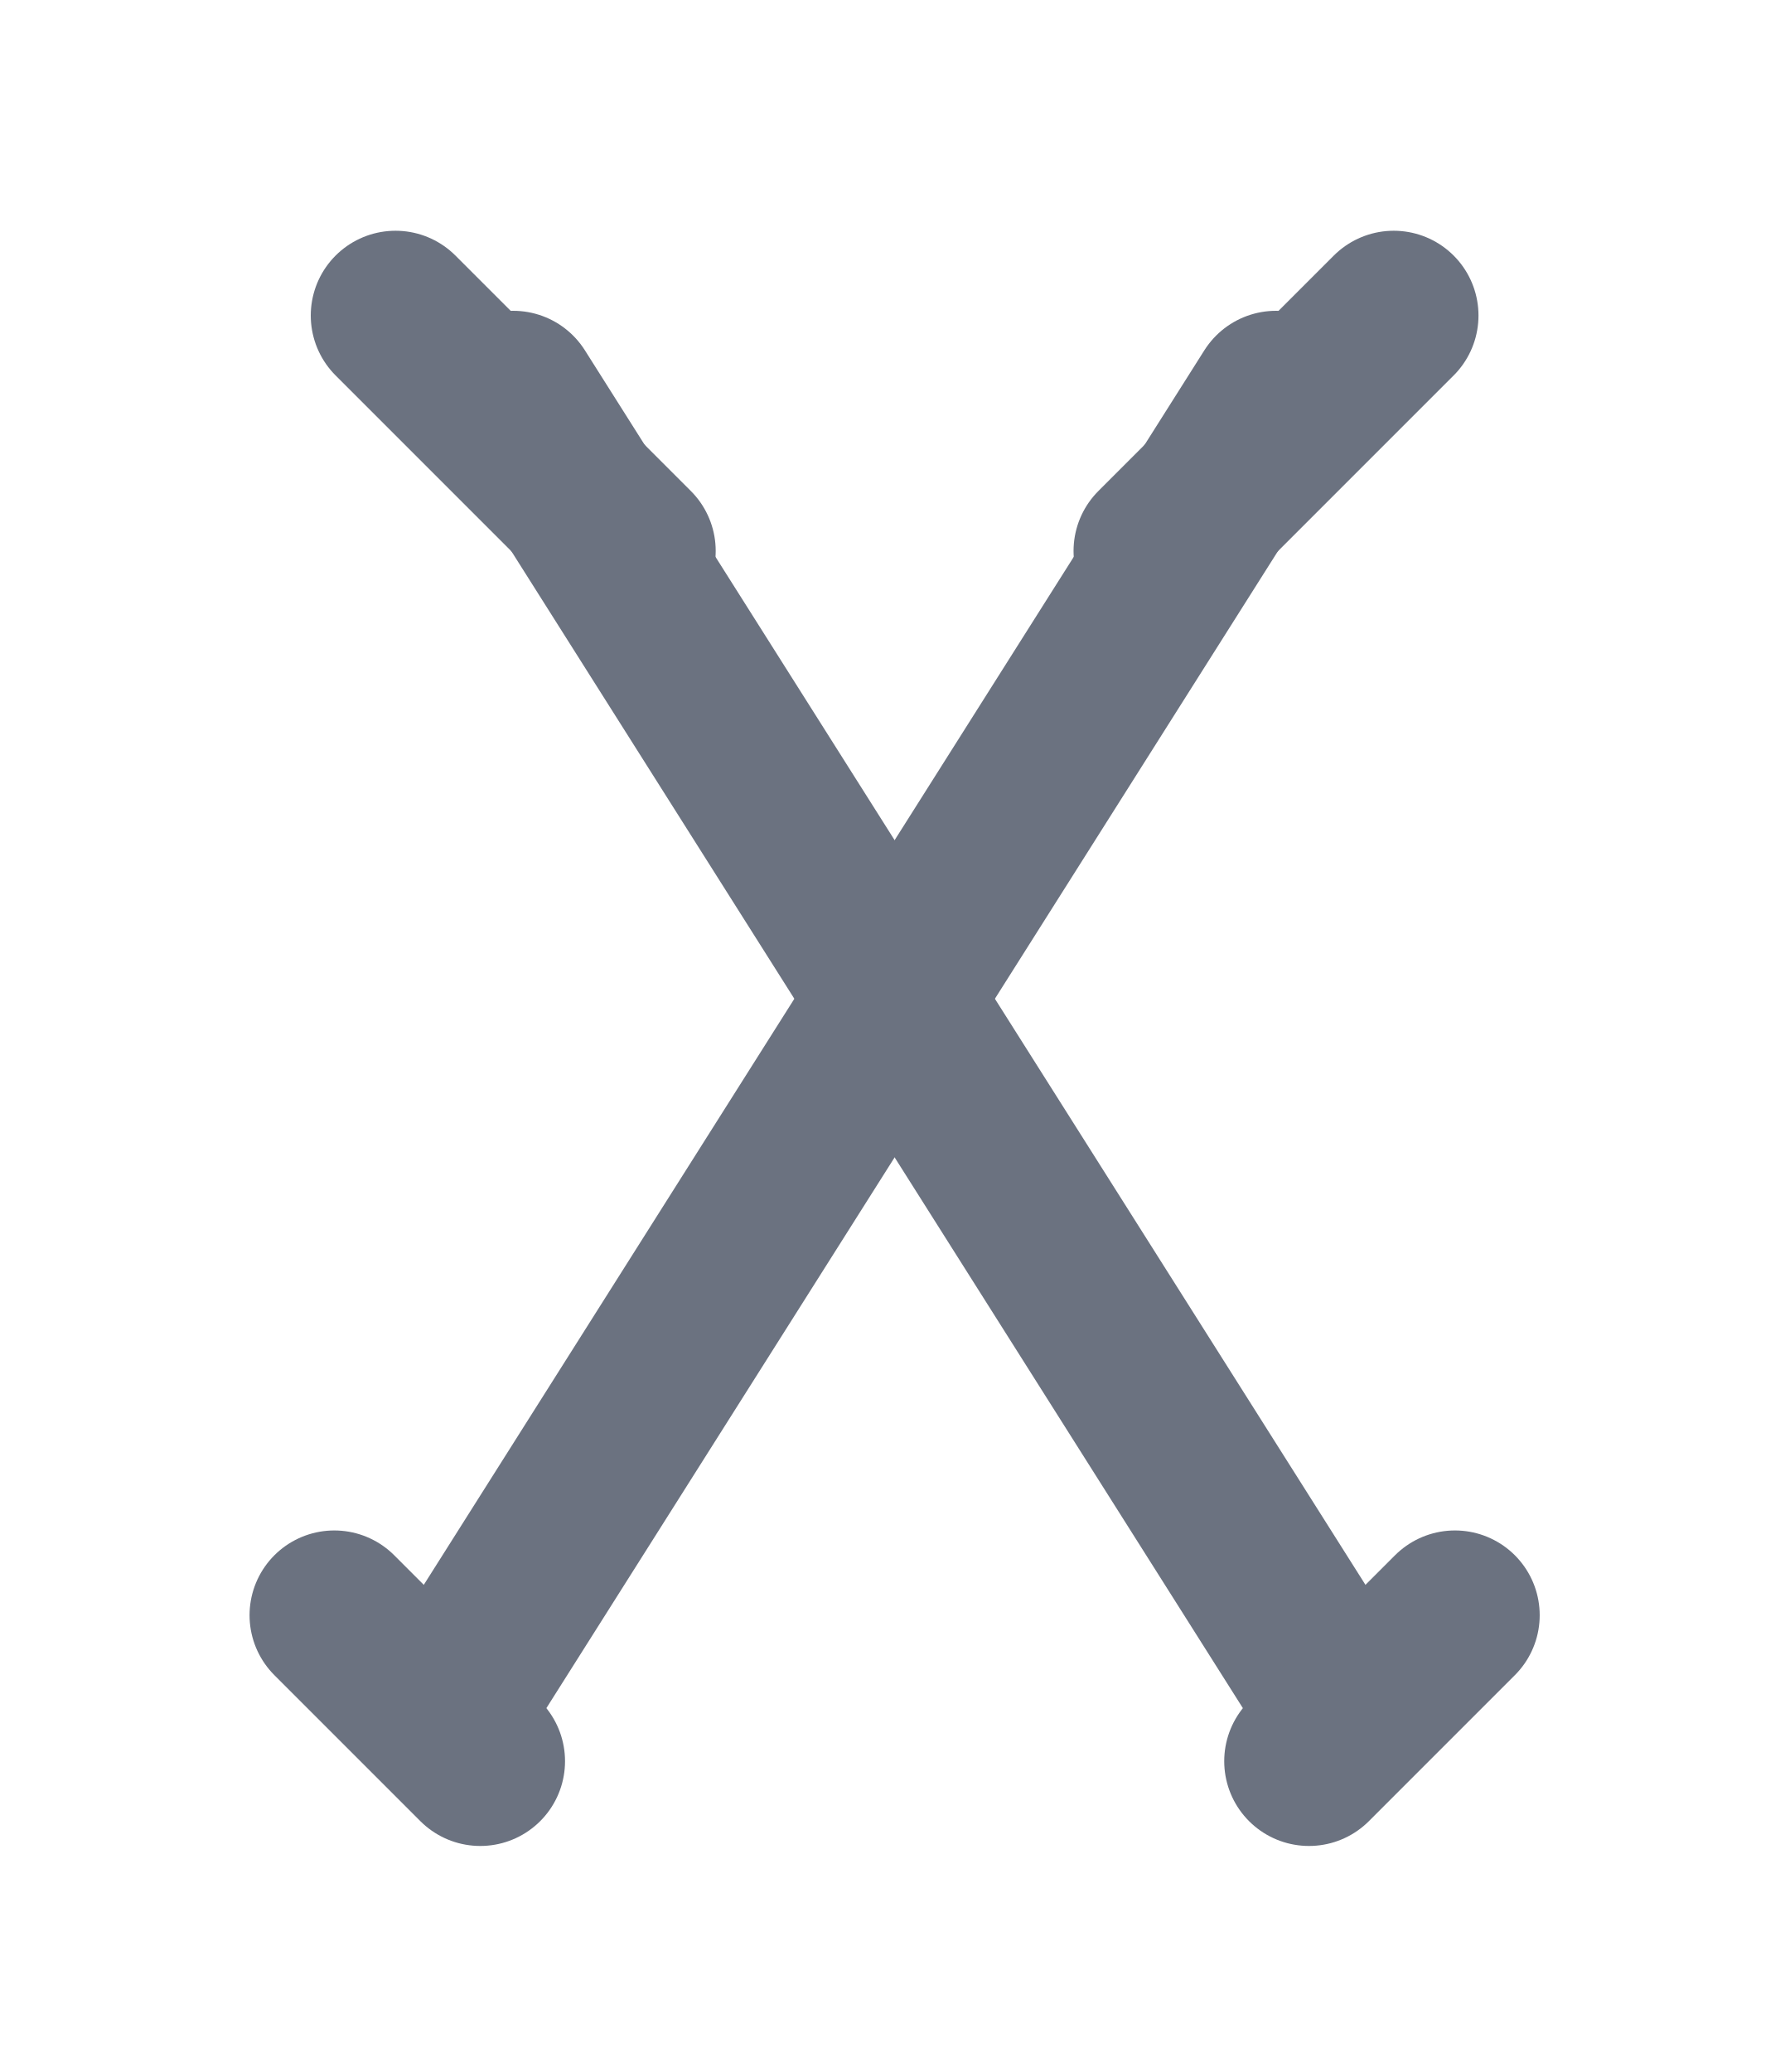
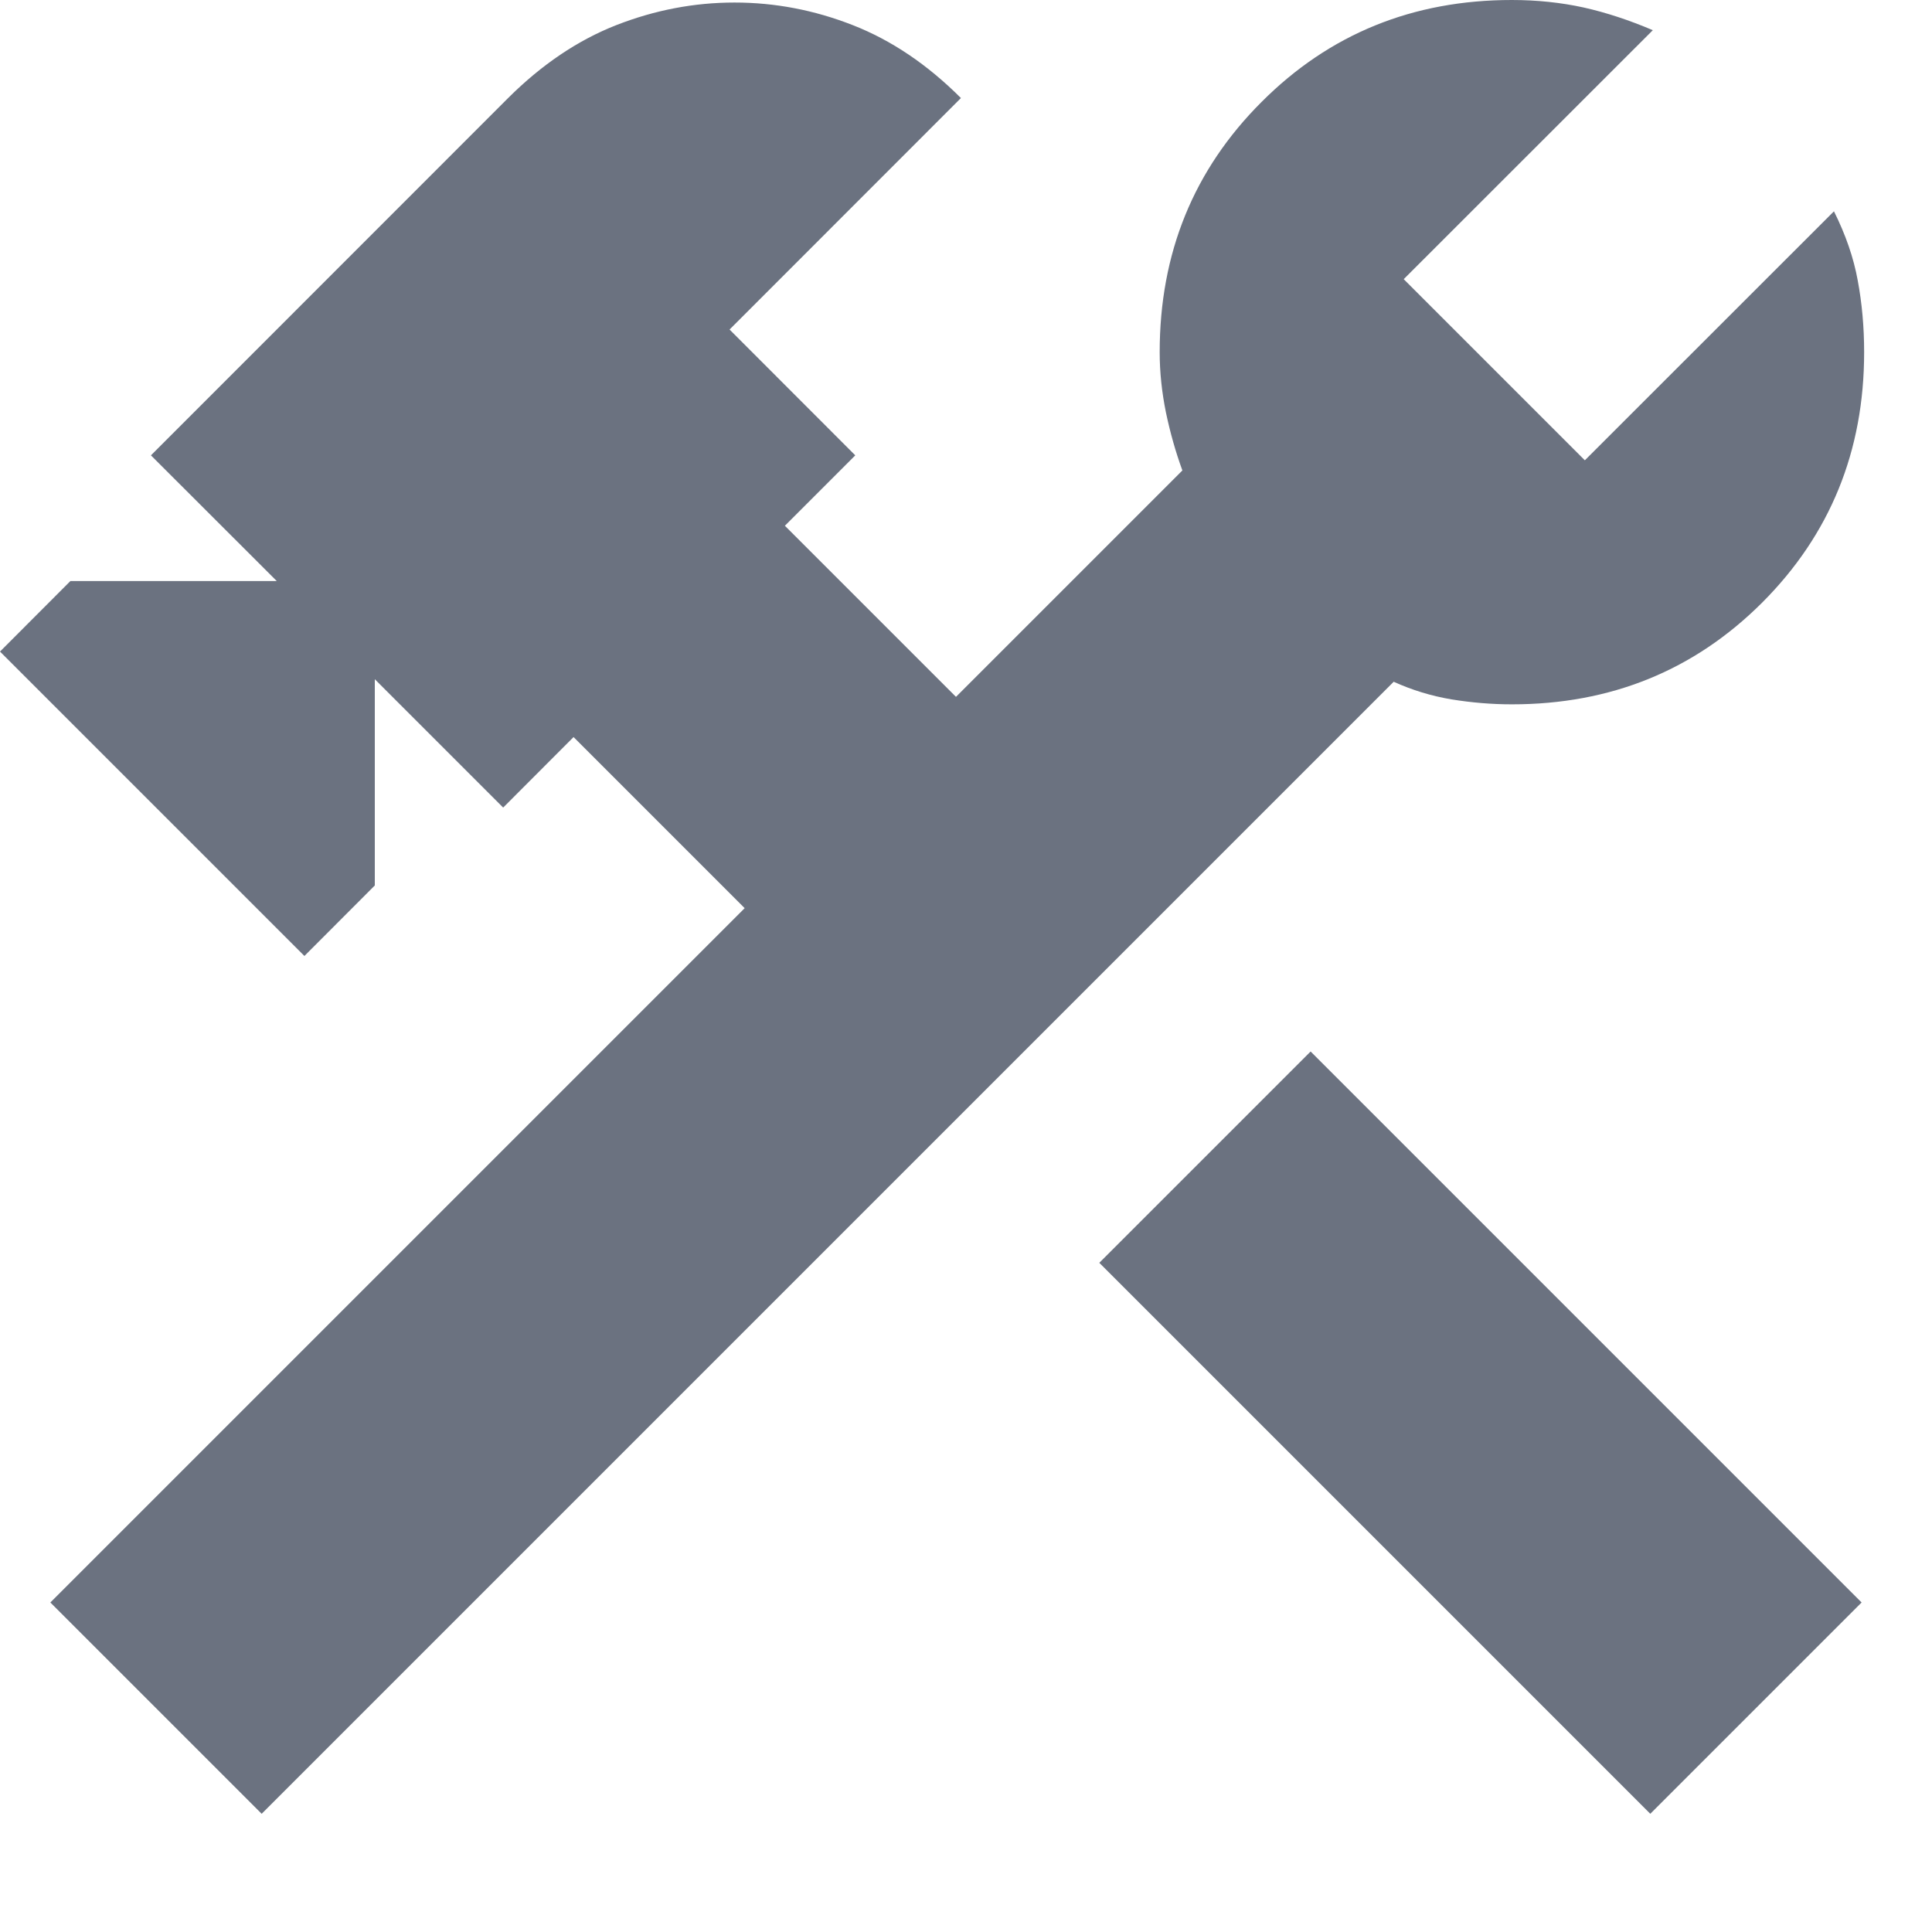
- <svg xmlns="http://www.w3.org/2000/svg" width="19" height="22" viewBox="0 0 19 22" fill="none" aria-hidden="true">
-   <path d="M5.45 4.2L14.05 17.8" stroke="#6B7280" stroke-width="1.8" stroke-linecap="round" />
-   <path d="M13.55 4.2L4.95 17.8" stroke="#6B7280" stroke-width="1.8" stroke-linecap="round" />
-   <path d="M4.2 3.35L6.7 5.85" stroke="#6B7280" stroke-width="1.8" stroke-linecap="round" />
-   <path d="M14.8 3.35L12.3 5.85" stroke="#6B7280" stroke-width="1.8" stroke-linecap="round" />
-   <path d="M5.1 18.7L3.55 17.15" stroke="#6B7280" stroke-width="1.8" stroke-linecap="round" />
-   <path d="M13.9 18.7L15.45 17.15" stroke="#6B7280" stroke-width="1.8" stroke-linecap="round" />
+ <svg xmlns="http://www.w3.org/2000/svg" width="16" height="16" viewBox="0 0 16 16" fill="none" aria-hidden="true">
+   <path d="M13.667 15.021L9.104 10.458L10.854 8.708L15.417 13.271L13.667 15.021ZM2.167 15.021L0.417 13.271L6.167 7.521L4.75 6.104L4.167 6.688L3.104 5.625V7.333L2.521 7.917L0 5.396L0.583 4.812H2.292L1.25 3.771L4.208 0.812C4.486 0.535 4.785 0.333 5.104 0.208C5.424 0.083 5.75 0.021 6.083 0.021C6.417 0.021 6.743 0.083 7.062 0.208C7.382 0.333 7.681 0.535 7.958 0.812L6.042 2.729L7.083 3.771L6.5 4.354L7.917 5.771L9.792 3.896C9.736 3.743 9.691 3.583 9.656 3.417C9.622 3.25 9.604 3.083 9.604 2.917C9.604 2.097 9.885 1.406 10.448 0.844C11.01 0.281 11.701 0 12.521 0C12.729 0 12.927 0.021 13.115 0.062C13.302 0.104 13.493 0.167 13.688 0.25L11.625 2.312L13.125 3.812L15.188 1.75C15.285 1.944 15.351 2.135 15.385 2.323C15.42 2.51 15.438 2.708 15.438 2.917C15.438 3.736 15.156 4.427 14.594 4.99C14.031 5.552 13.34 5.833 12.521 5.833C12.354 5.833 12.188 5.819 12.021 5.792C11.854 5.764 11.694 5.715 11.542 5.646L2.167 15.021Z" fill="#6B7280" />
</svg>
